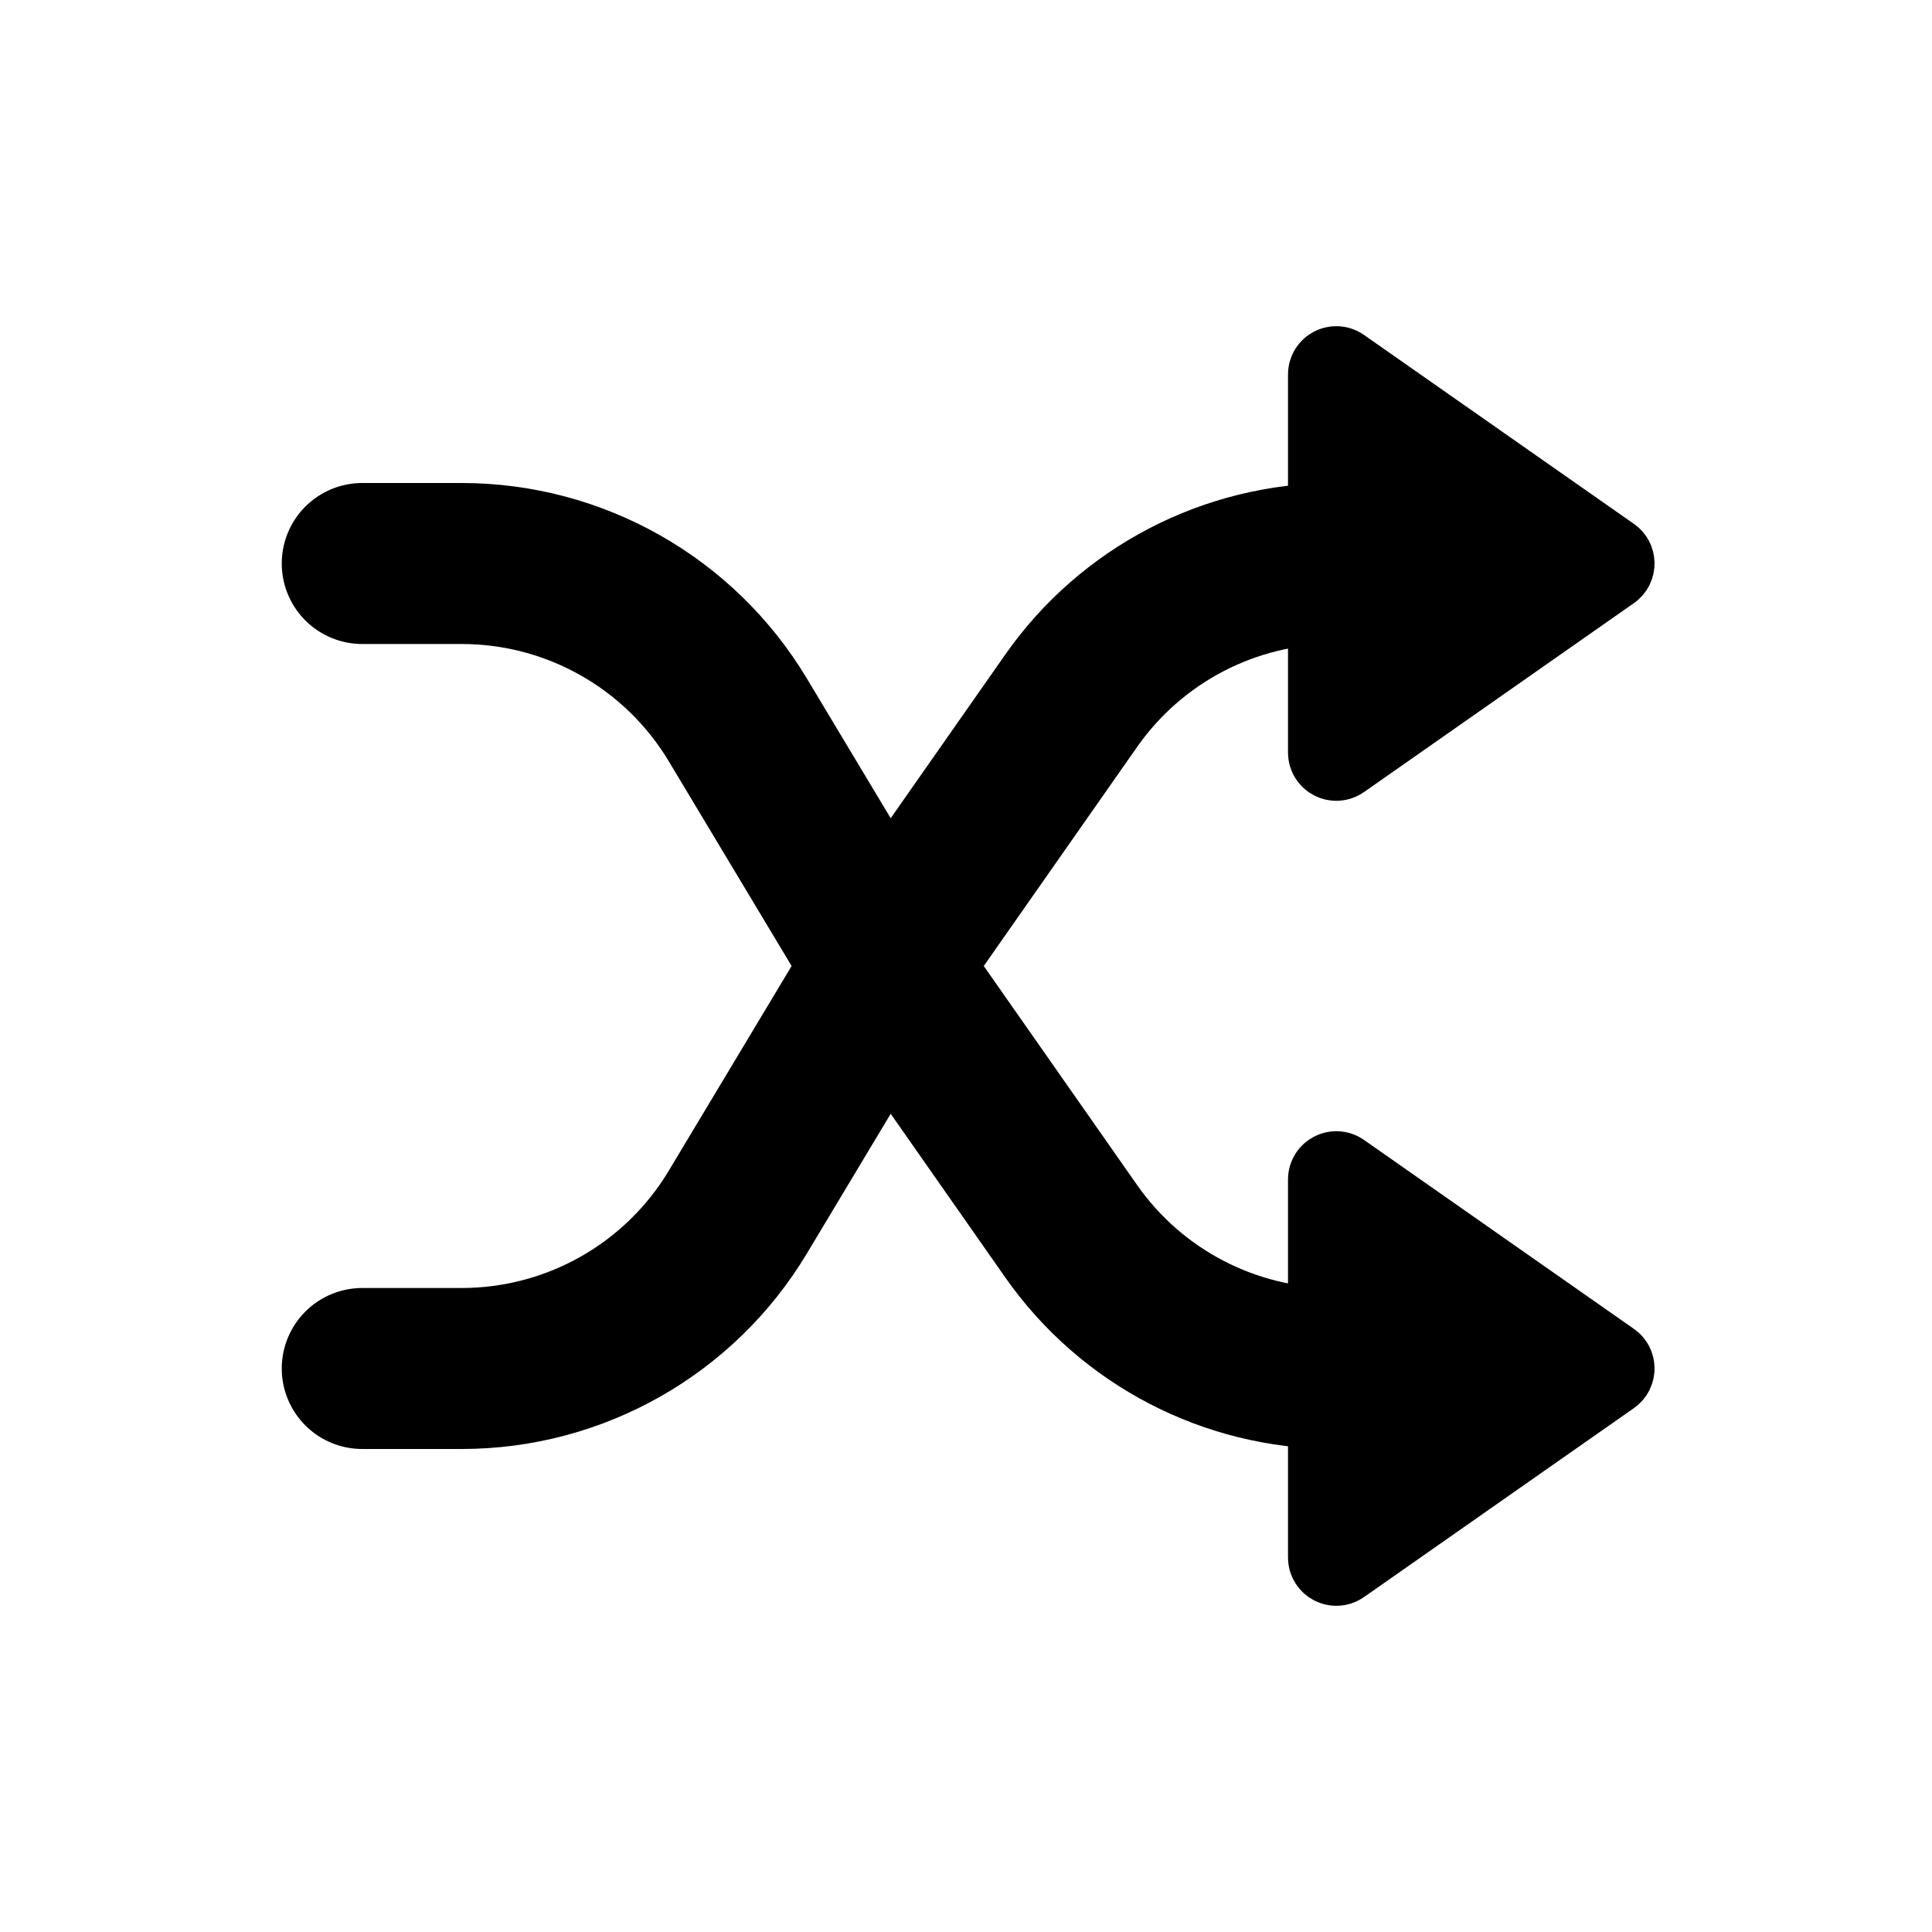
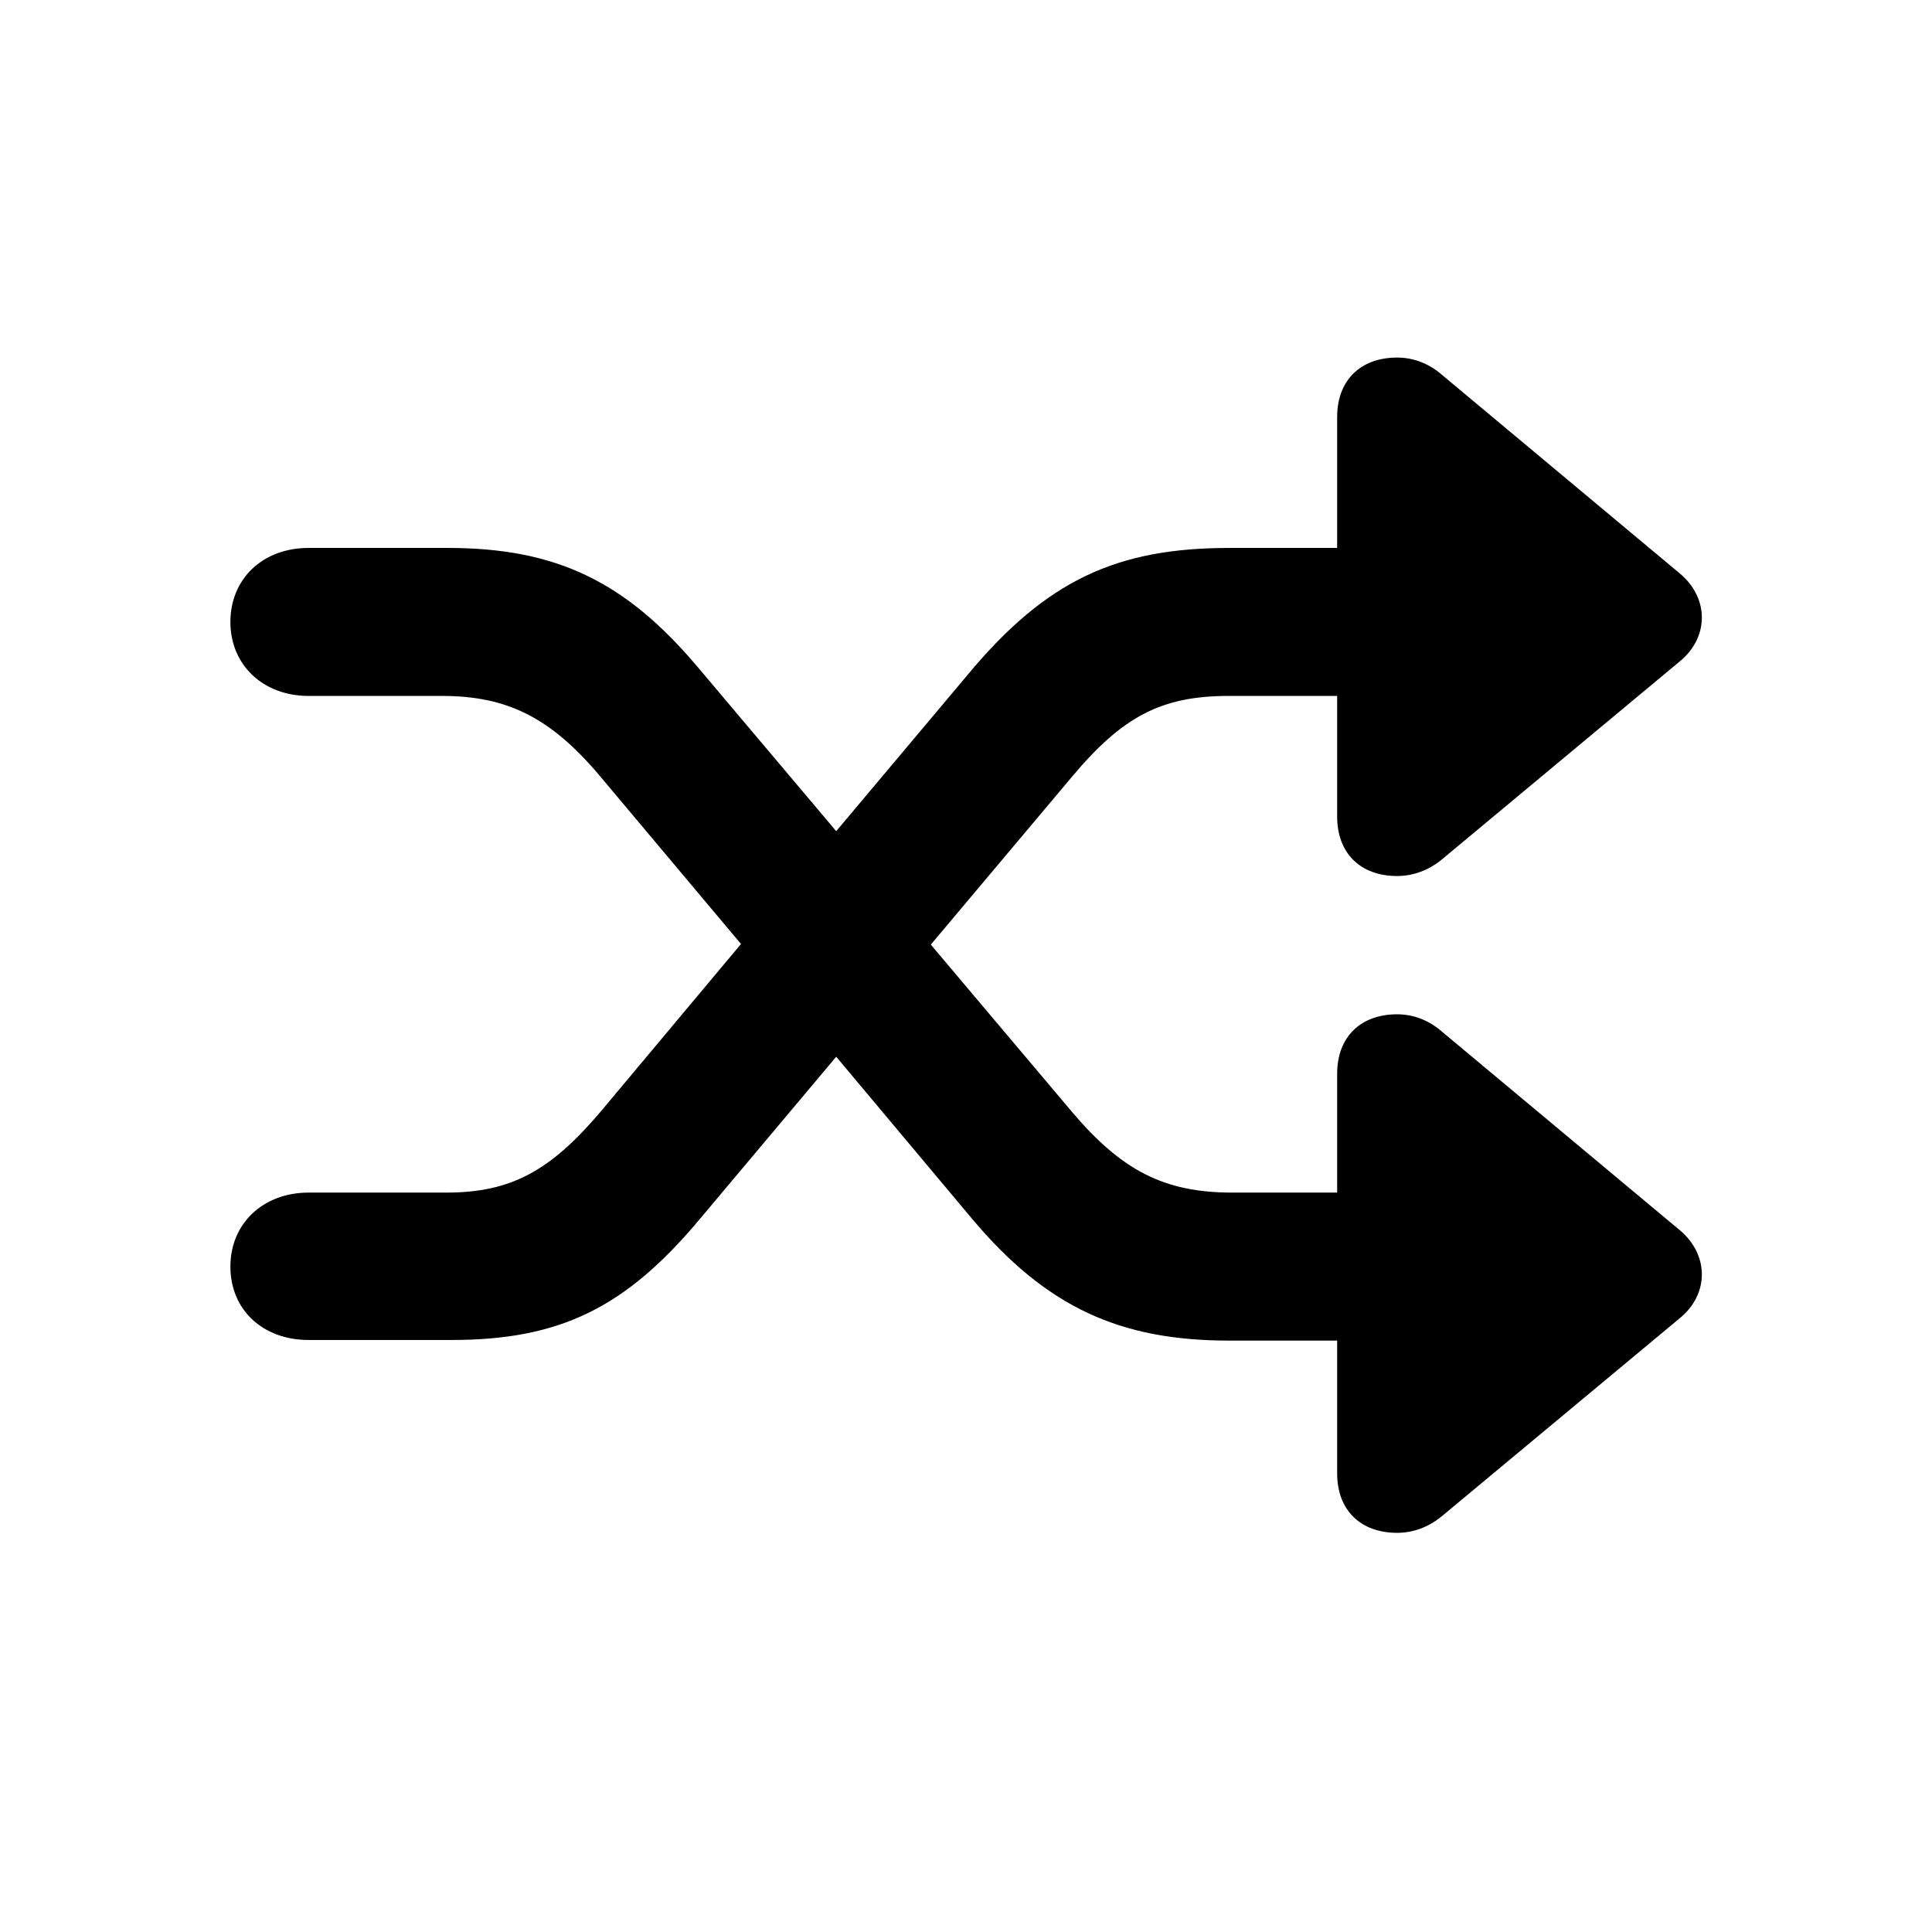
- <svg xmlns="http://www.w3.org/2000/svg" width="24" height="24" viewBox="0 0 24 24" fill="none">
-   <path d="M4.5 7H5.735C7.14 7 8.442 7.737 9.165 8.942L11 12L13.306 15.294C14.054 16.363 15.277 17 16.583 17H17" stroke="currentColor" stroke-width="2" stroke-linecap="round" />
-   <path d="M4.5 17H5.735C7.14 17 8.442 16.263 9.165 15.058L11 12L13.306 8.706C14.054 7.637 15.277 7 16.583 7H17" stroke="currentColor" stroke-width="2" stroke-linecap="round" />
-   <path d="M16.5 9.348V4.652C16.5 4.571 16.591 4.524 16.657 4.57L20.011 6.918C20.068 6.958 20.068 7.042 20.011 7.082L16.657 9.43C16.591 9.476 16.5 9.429 16.5 9.348Z" fill="currentColor" stroke="currentColor" stroke-linecap="round" />
-   <path d="M16.5 19.348V14.652C16.5 14.572 16.591 14.524 16.657 14.57L20.011 16.918C20.068 16.958 20.068 17.042 20.011 17.082L16.657 19.43C16.591 19.476 16.5 19.428 16.5 19.348Z" fill="currentColor" stroke="currentColor" stroke-linecap="round" />
+ <svg xmlns="http://www.w3.org/2000/svg" width="28" height="28" viewBox="0 0 28 28" fill="none">
+   <path d="M3.339 18.356C3.339 18.98 3.805 19.42 4.473 19.42H6.547C8.111 19.42 9.061 18.954 10.124 17.689L12.119 15.315L14.079 17.653C15.169 18.954 16.241 19.429 17.814 19.429H19.379V21.354C19.379 21.881 19.713 22.215 20.249 22.215C20.486 22.215 20.706 22.127 20.882 21.986L24.345 19.104C24.775 18.752 24.767 18.181 24.345 17.829L20.882 14.938C20.706 14.788 20.486 14.7 20.249 14.7C19.713 14.7 19.379 15.034 19.379 15.562V17.284H17.858C16.865 17.284 16.25 16.959 15.529 16.106L13.49 13.69L15.538 11.255C16.268 10.385 16.83 10.086 17.806 10.086H19.379V11.835C19.379 12.362 19.713 12.696 20.249 12.696C20.486 12.696 20.706 12.608 20.882 12.468L24.345 9.585C24.775 9.233 24.767 8.662 24.345 8.311L20.882 5.419C20.706 5.27 20.486 5.182 20.249 5.182C19.713 5.182 19.379 5.516 19.379 6.043V7.941H17.823C16.197 7.941 15.169 8.398 14.018 9.787L12.119 12.046L10.124 9.682C9.061 8.416 8.05 7.941 6.485 7.941H4.473C3.805 7.941 3.339 8.39 3.339 9.014C3.339 9.638 3.813 10.086 4.473 10.086H6.406C7.355 10.086 7.988 10.402 8.709 11.264L10.739 13.681L8.709 16.106C7.979 16.968 7.408 17.284 6.468 17.284H4.473C3.813 17.284 3.339 17.732 3.339 18.356Z" fill="currentColor" />
</svg>
